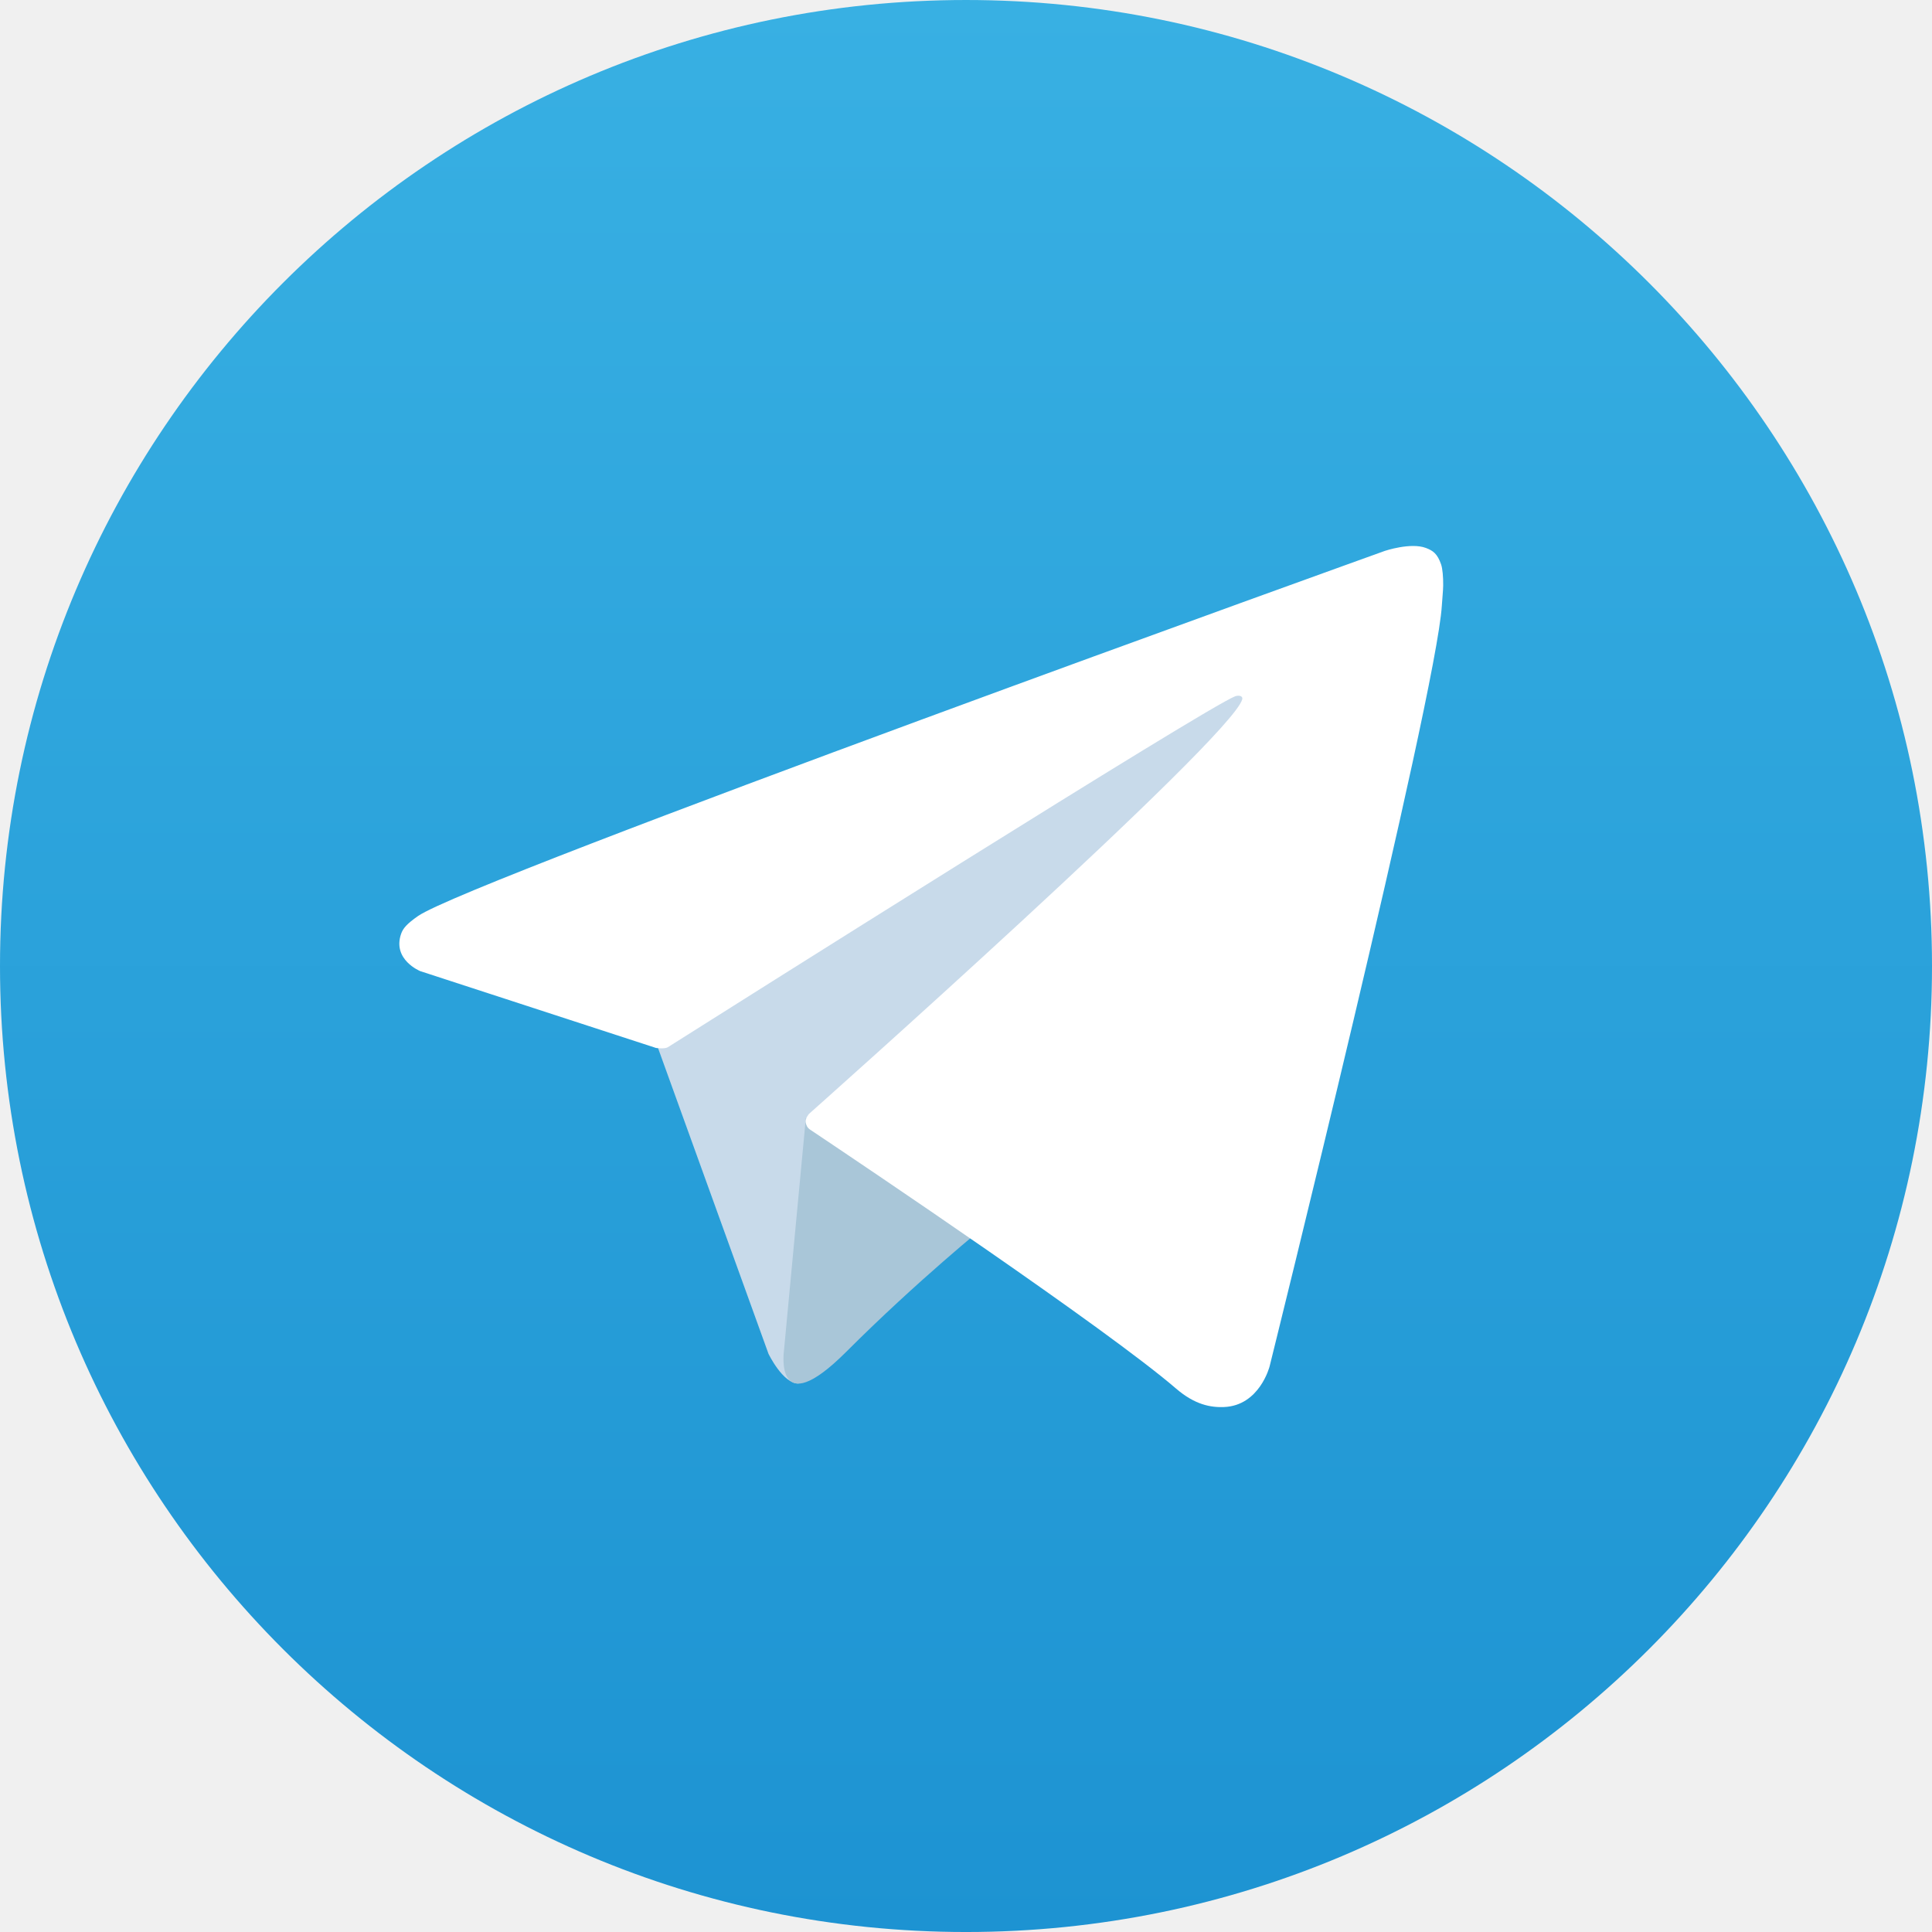
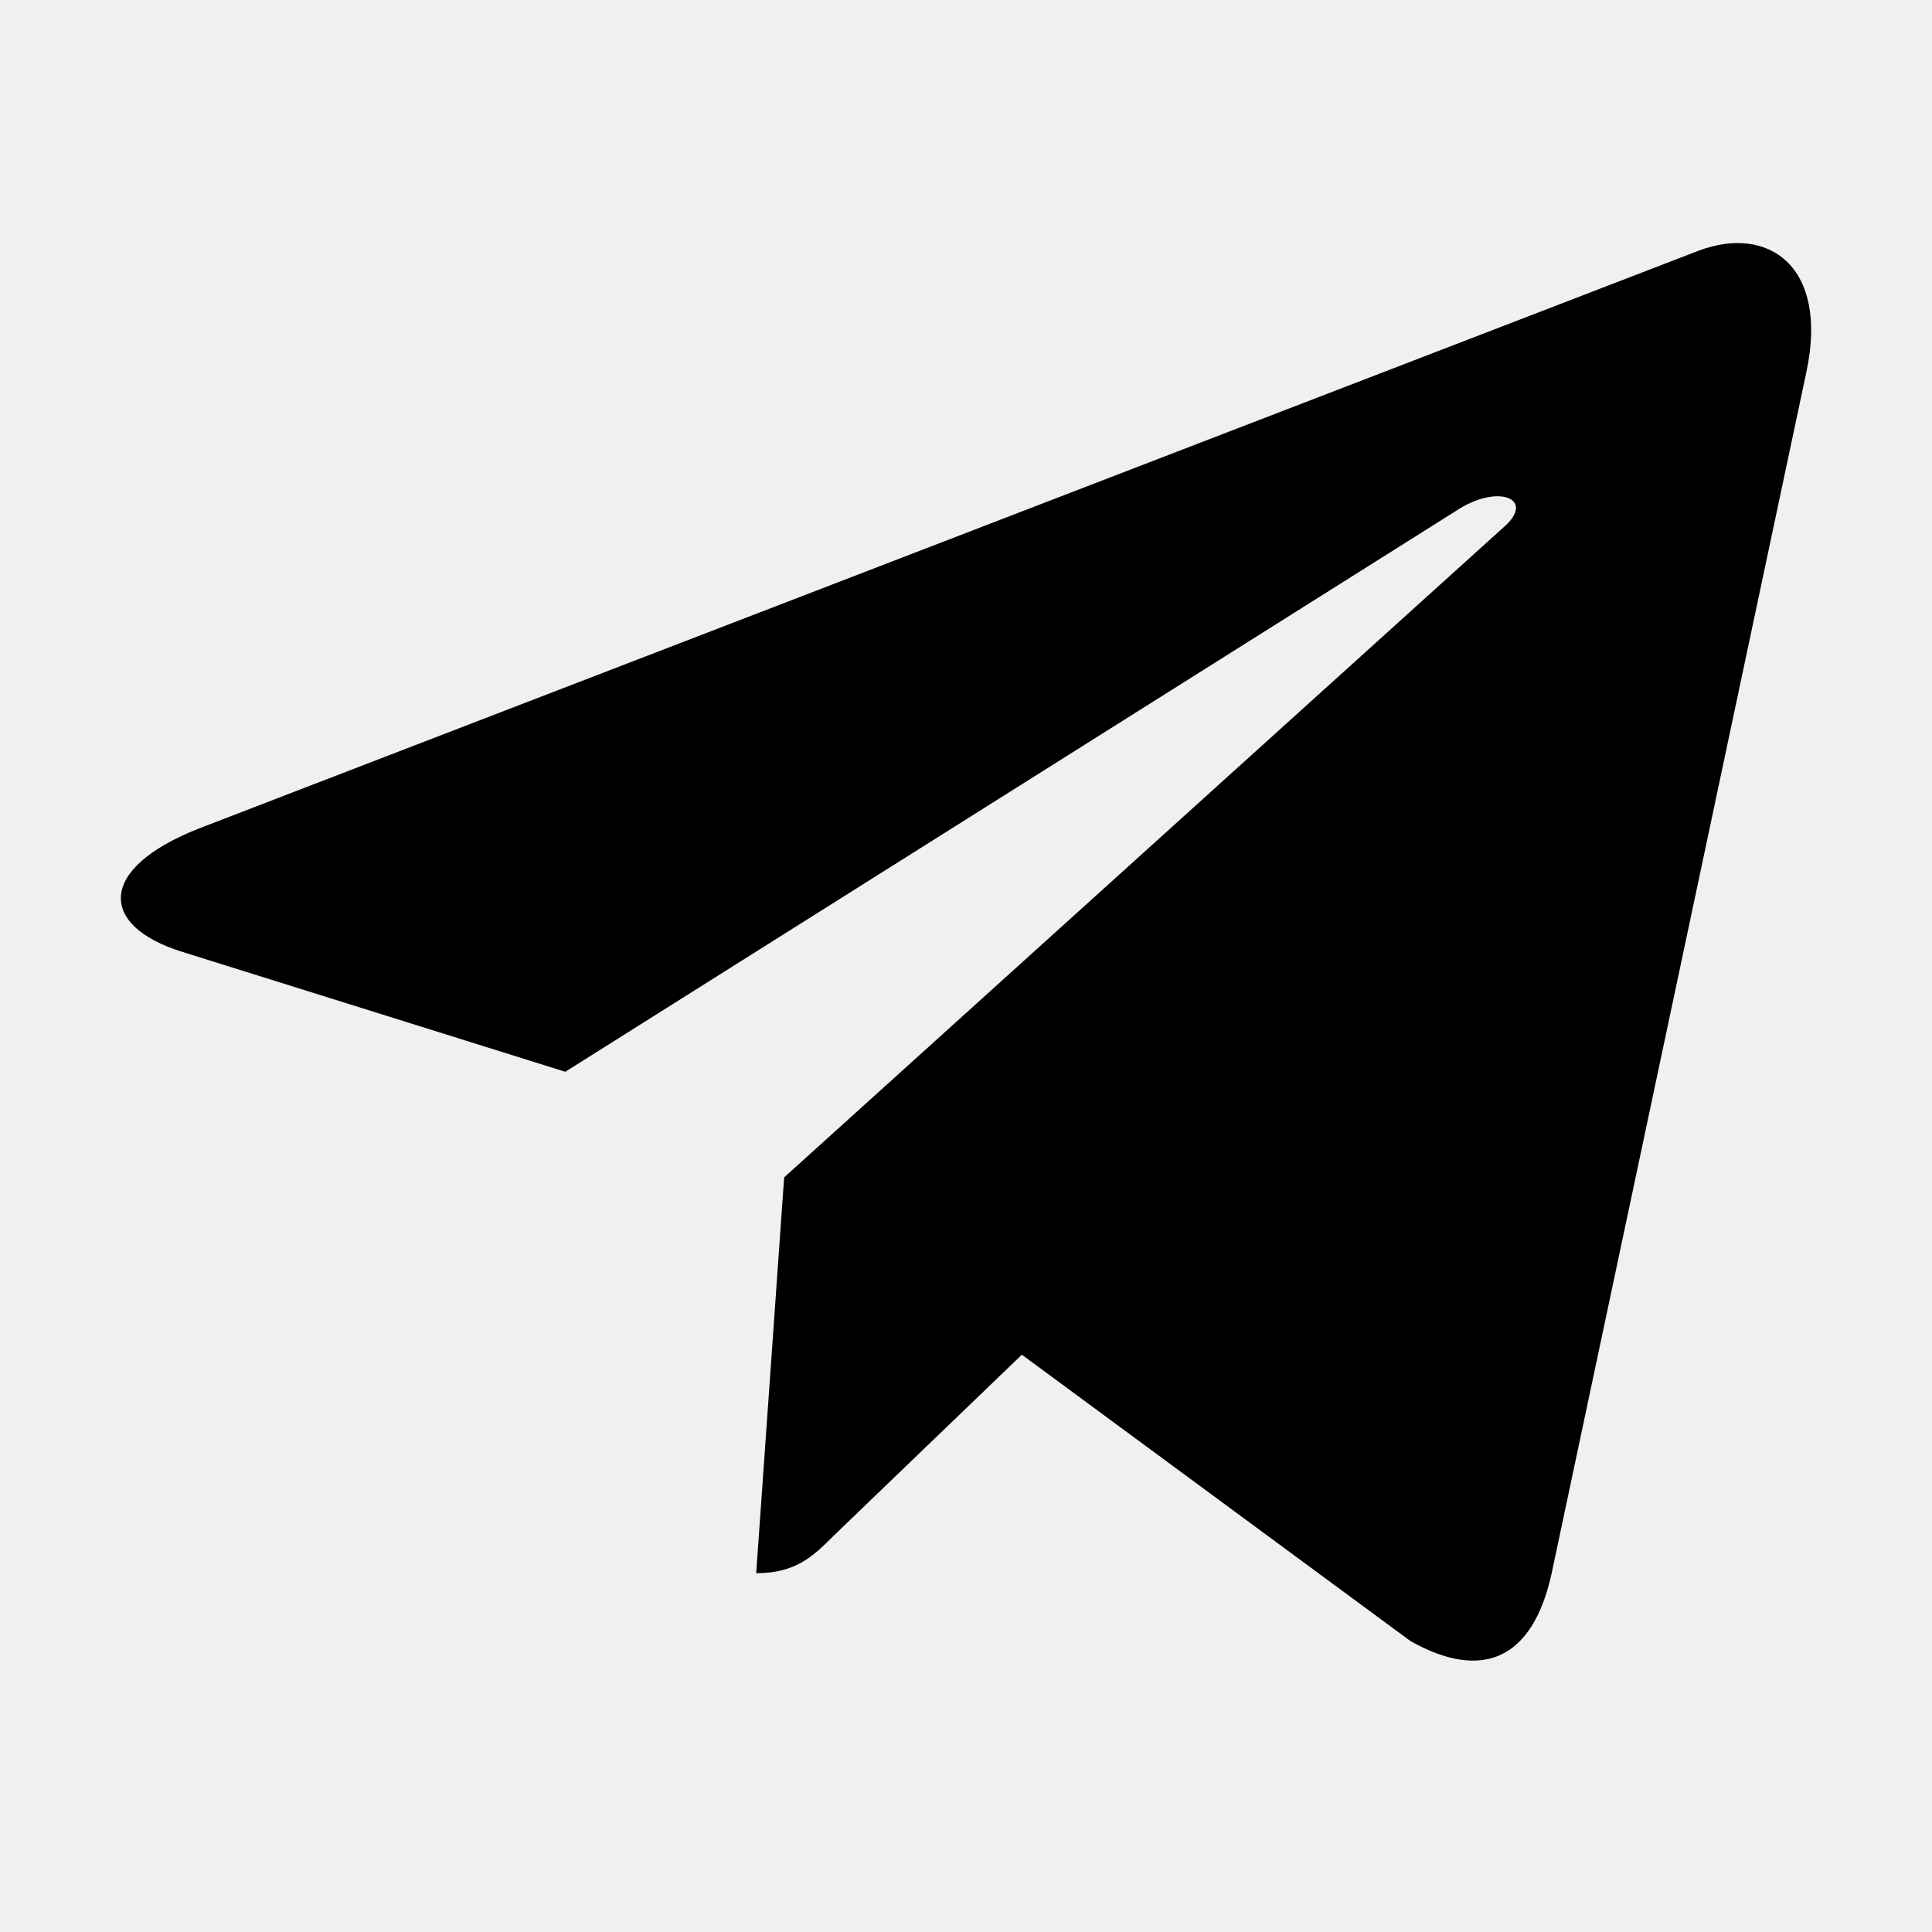
- <svg xmlns="http://www.w3.org/2000/svg" width="64" height="64">
-   <defs>
-     <clipPath id="A">
-       <path d="M15.903 131.998c0-65.17 52.83-118 118-118s118 52.83 118 118-52.83 118-118 118-118-52.83-118-118" />
-     </clipPath>
-     <linearGradient x1="133.903" y1="13.999" x2="133.903" y2="249.999" gradientUnits="userSpaceOnUse" spreadMethod="pad" id="B">
-       <stop offset="0" stop-color="#1d93d2" />
-       <stop offset="1" stop-color="#38b0e3" />
-     </linearGradient>
-     <clipPath id="C">
-       <path d="M0 265.9h266.987V0H0z" />
-     </clipPath>
-     <clipPath id="D">
-       <path d="M0 265.9h266.987V0H0z" />
-     </clipPath>
-     <clipPath id="E">
-       <path d="M0 265.9h266.987V0H0z" />
-     </clipPath>
-   </defs>
-   <g transform="matrix(.271187 0 0 -.271187 -4.312678 67.79634)">
-     <path d="M15.903 131.998c0-65.17 52.83-118 118-118s118 52.83 118 118-52.83 118-118 118-118-52.83-118-118" fill="url(#B)" clip-path="url(#A)" />
-     <g clip-path="url(#C)">
-       <path d="M95.778 123.374l14-38.75S111.528 81 113.403 81s29.75 29 29.75 29l31 59.875-77.875-36.5z" fill="#c8daea" />
-     </g>
-     <g clip-path="url(#D)">
-       <path d="M114.34 113.436l-2.688-28.562s-1.125-8.75 7.625 0 17.125 15.5 17.125 15.5" fill="#a9c6d8" />
-     </g>
-     <g clip-path="url(#E)">
-       <path d="M96.03 121.99l-28.795 9.383s-3.437 1.395-2.333 4.562c.228.653.687 1.208 2.062 2.167 6.382 4.447 118.104 44.604 118.104 44.604s3.155 1.062 5.02.356c.852-.323 1.396-.688 1.854-2.02.167-.485.263-1.516.25-2.542-.01-.74-.1-1.425-.166-2.5-.68-10.98-21.04-92.918-21.04-92.918s-1.218-4.795-5.583-4.958c-1.592-.06-3.524.263-5.834 2.25-8.565 7.368-38.172 27.265-44.713 31.64-.37.246-.474.567-.537.88-.092.46.4 1.034.4 1.034s51.552 45.825 52.924 50.633c.106.373-.293.557-.834.396-3.424-1.26-62.78-38.74-69.33-42.88-.383-.242-1.457-.086-1.457-.086" fill="#fff" />
-     </g>
-   </g>
+ <svg xmlns="http://www.w3.org/2000/svg" width="32" height="32" viewBox="0 0 32 32">
+   <path d="M29.919 6.163l-4.225 19.925c-0.319 1.406-1.15 1.756-2.331 1.094l-6.438-4.744-3.106 2.988c-0.344 0.344-0.631 0.631-1.294 0.631l0.463-6.556 11.931-10.781c0.519-0.462-0.113-0.719-0.806-0.256l-14.75 9.288-6.35-1.988c-1.381-0.431-1.406-1.381 0.288-2.044l24.837-9.569c1.15-0.431 2.156 0.256 1.781 2.013z" />
</svg>
